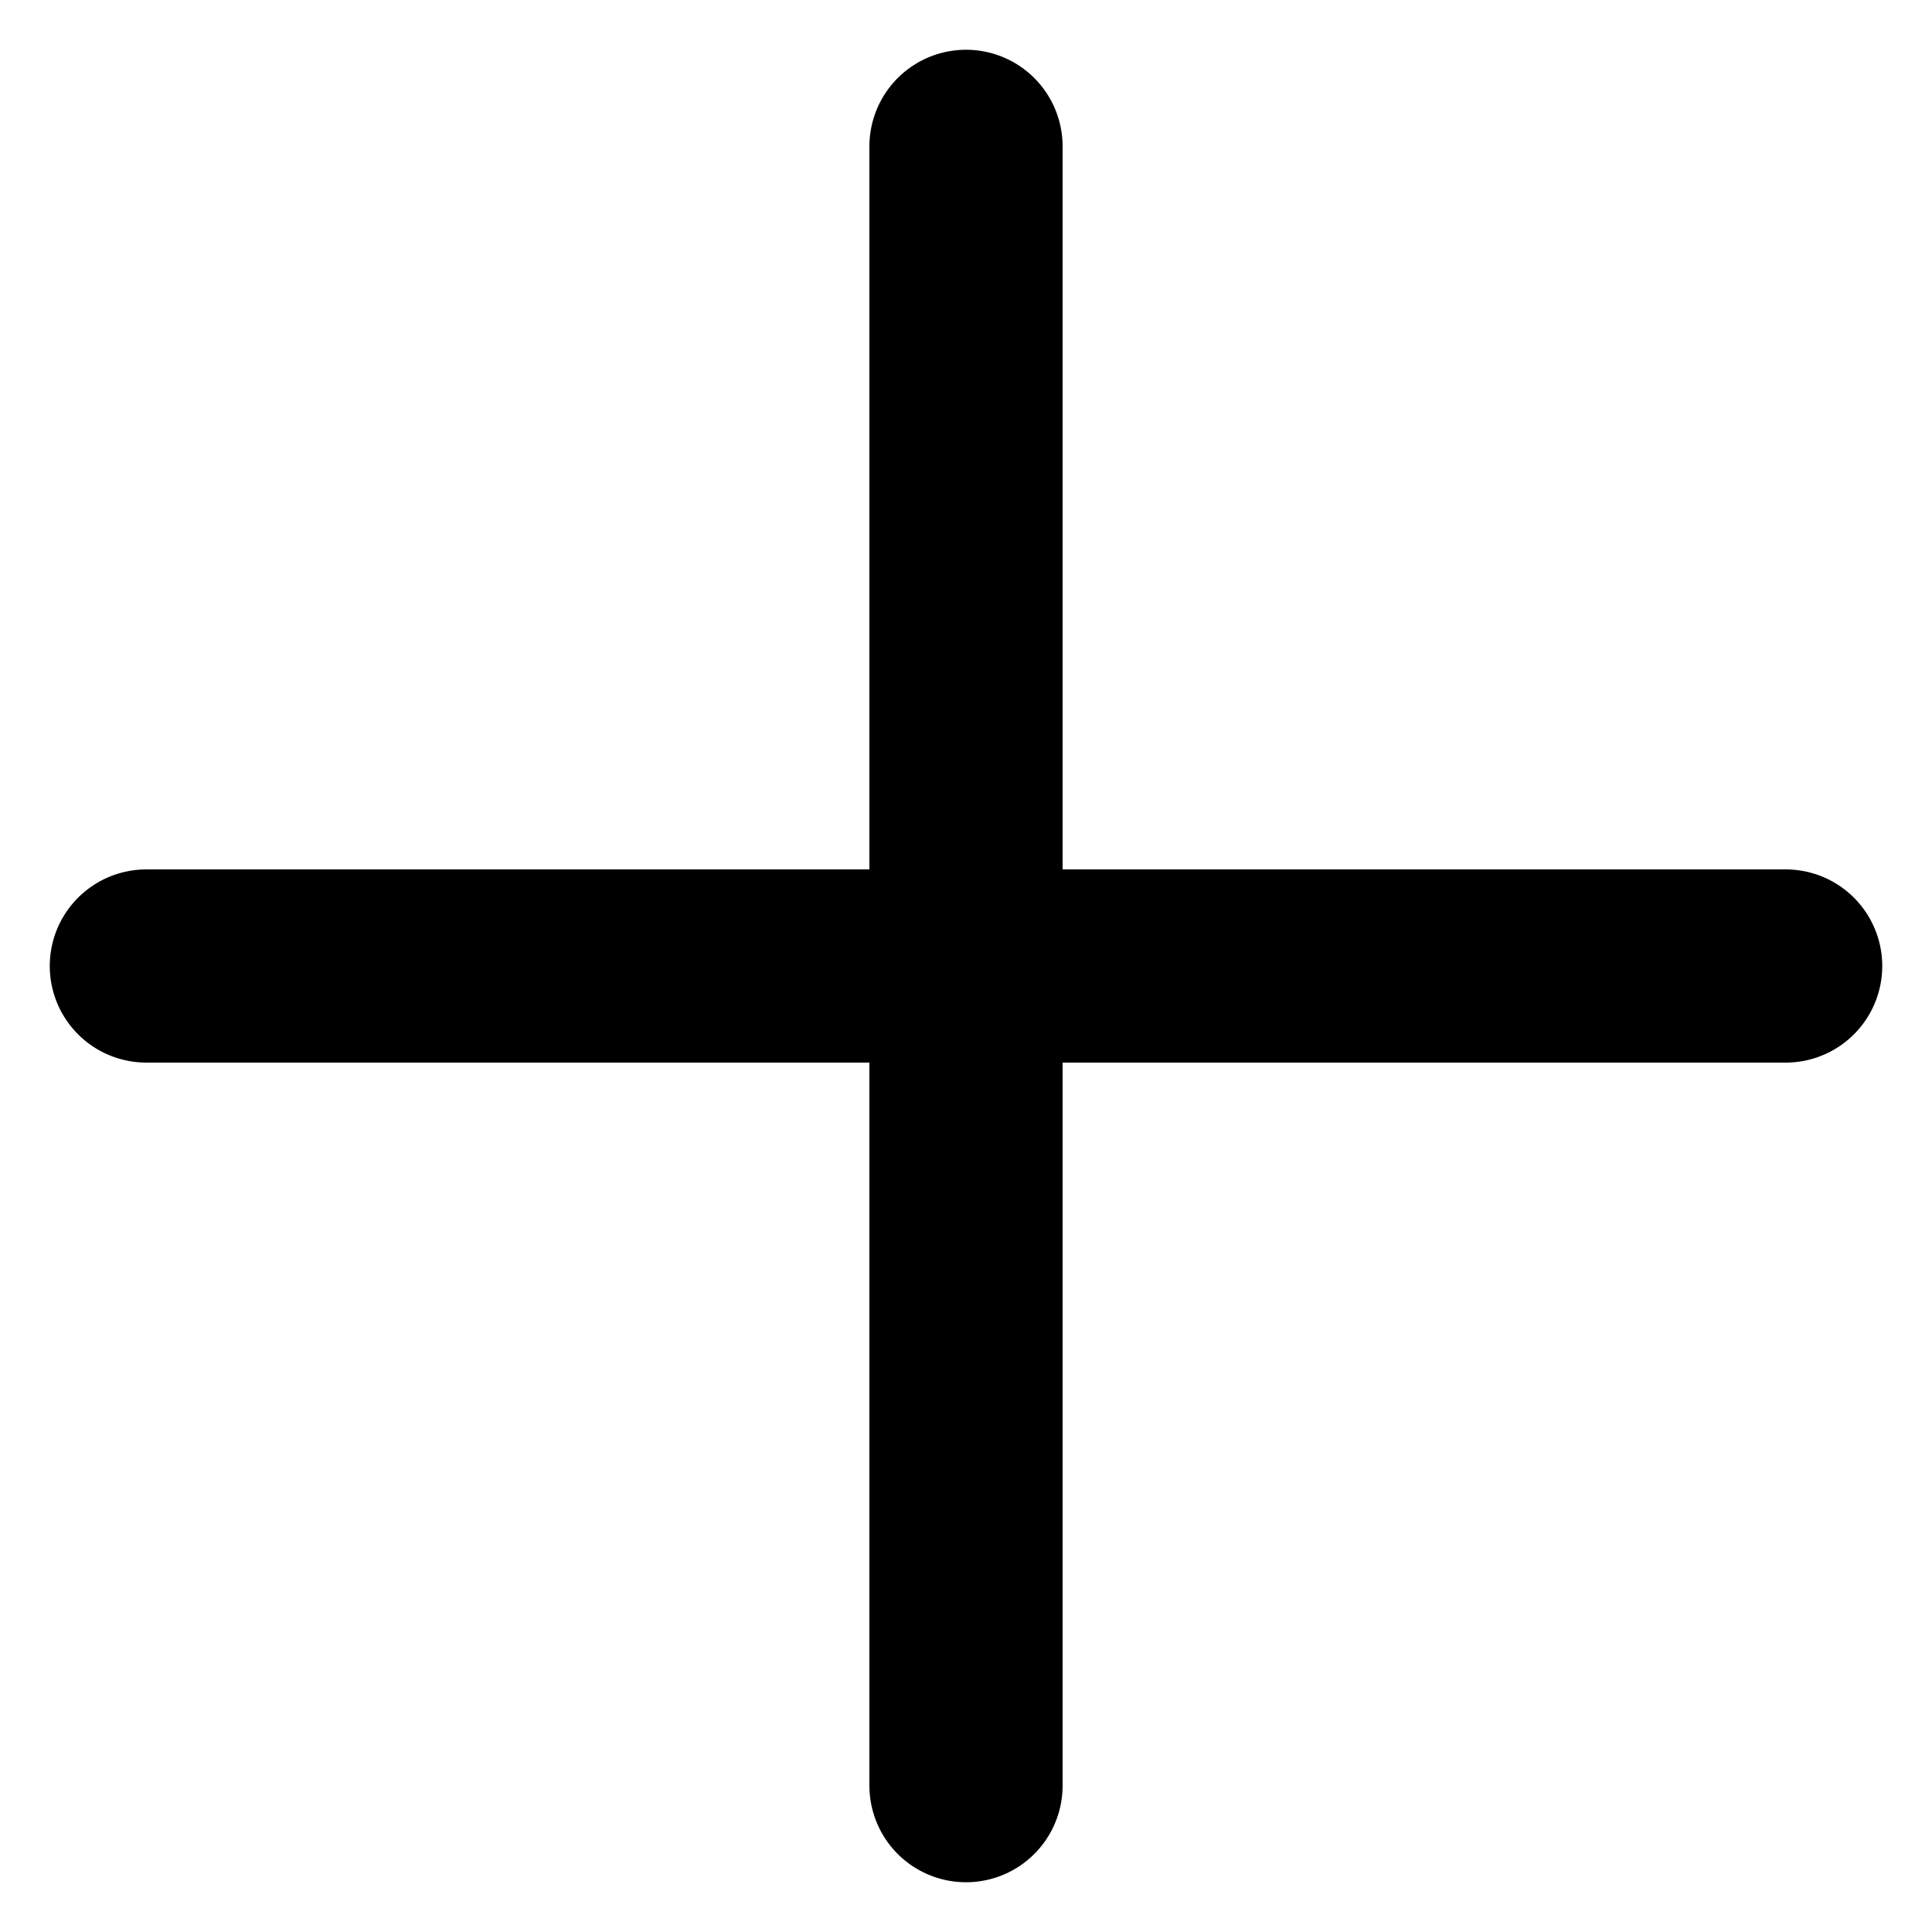
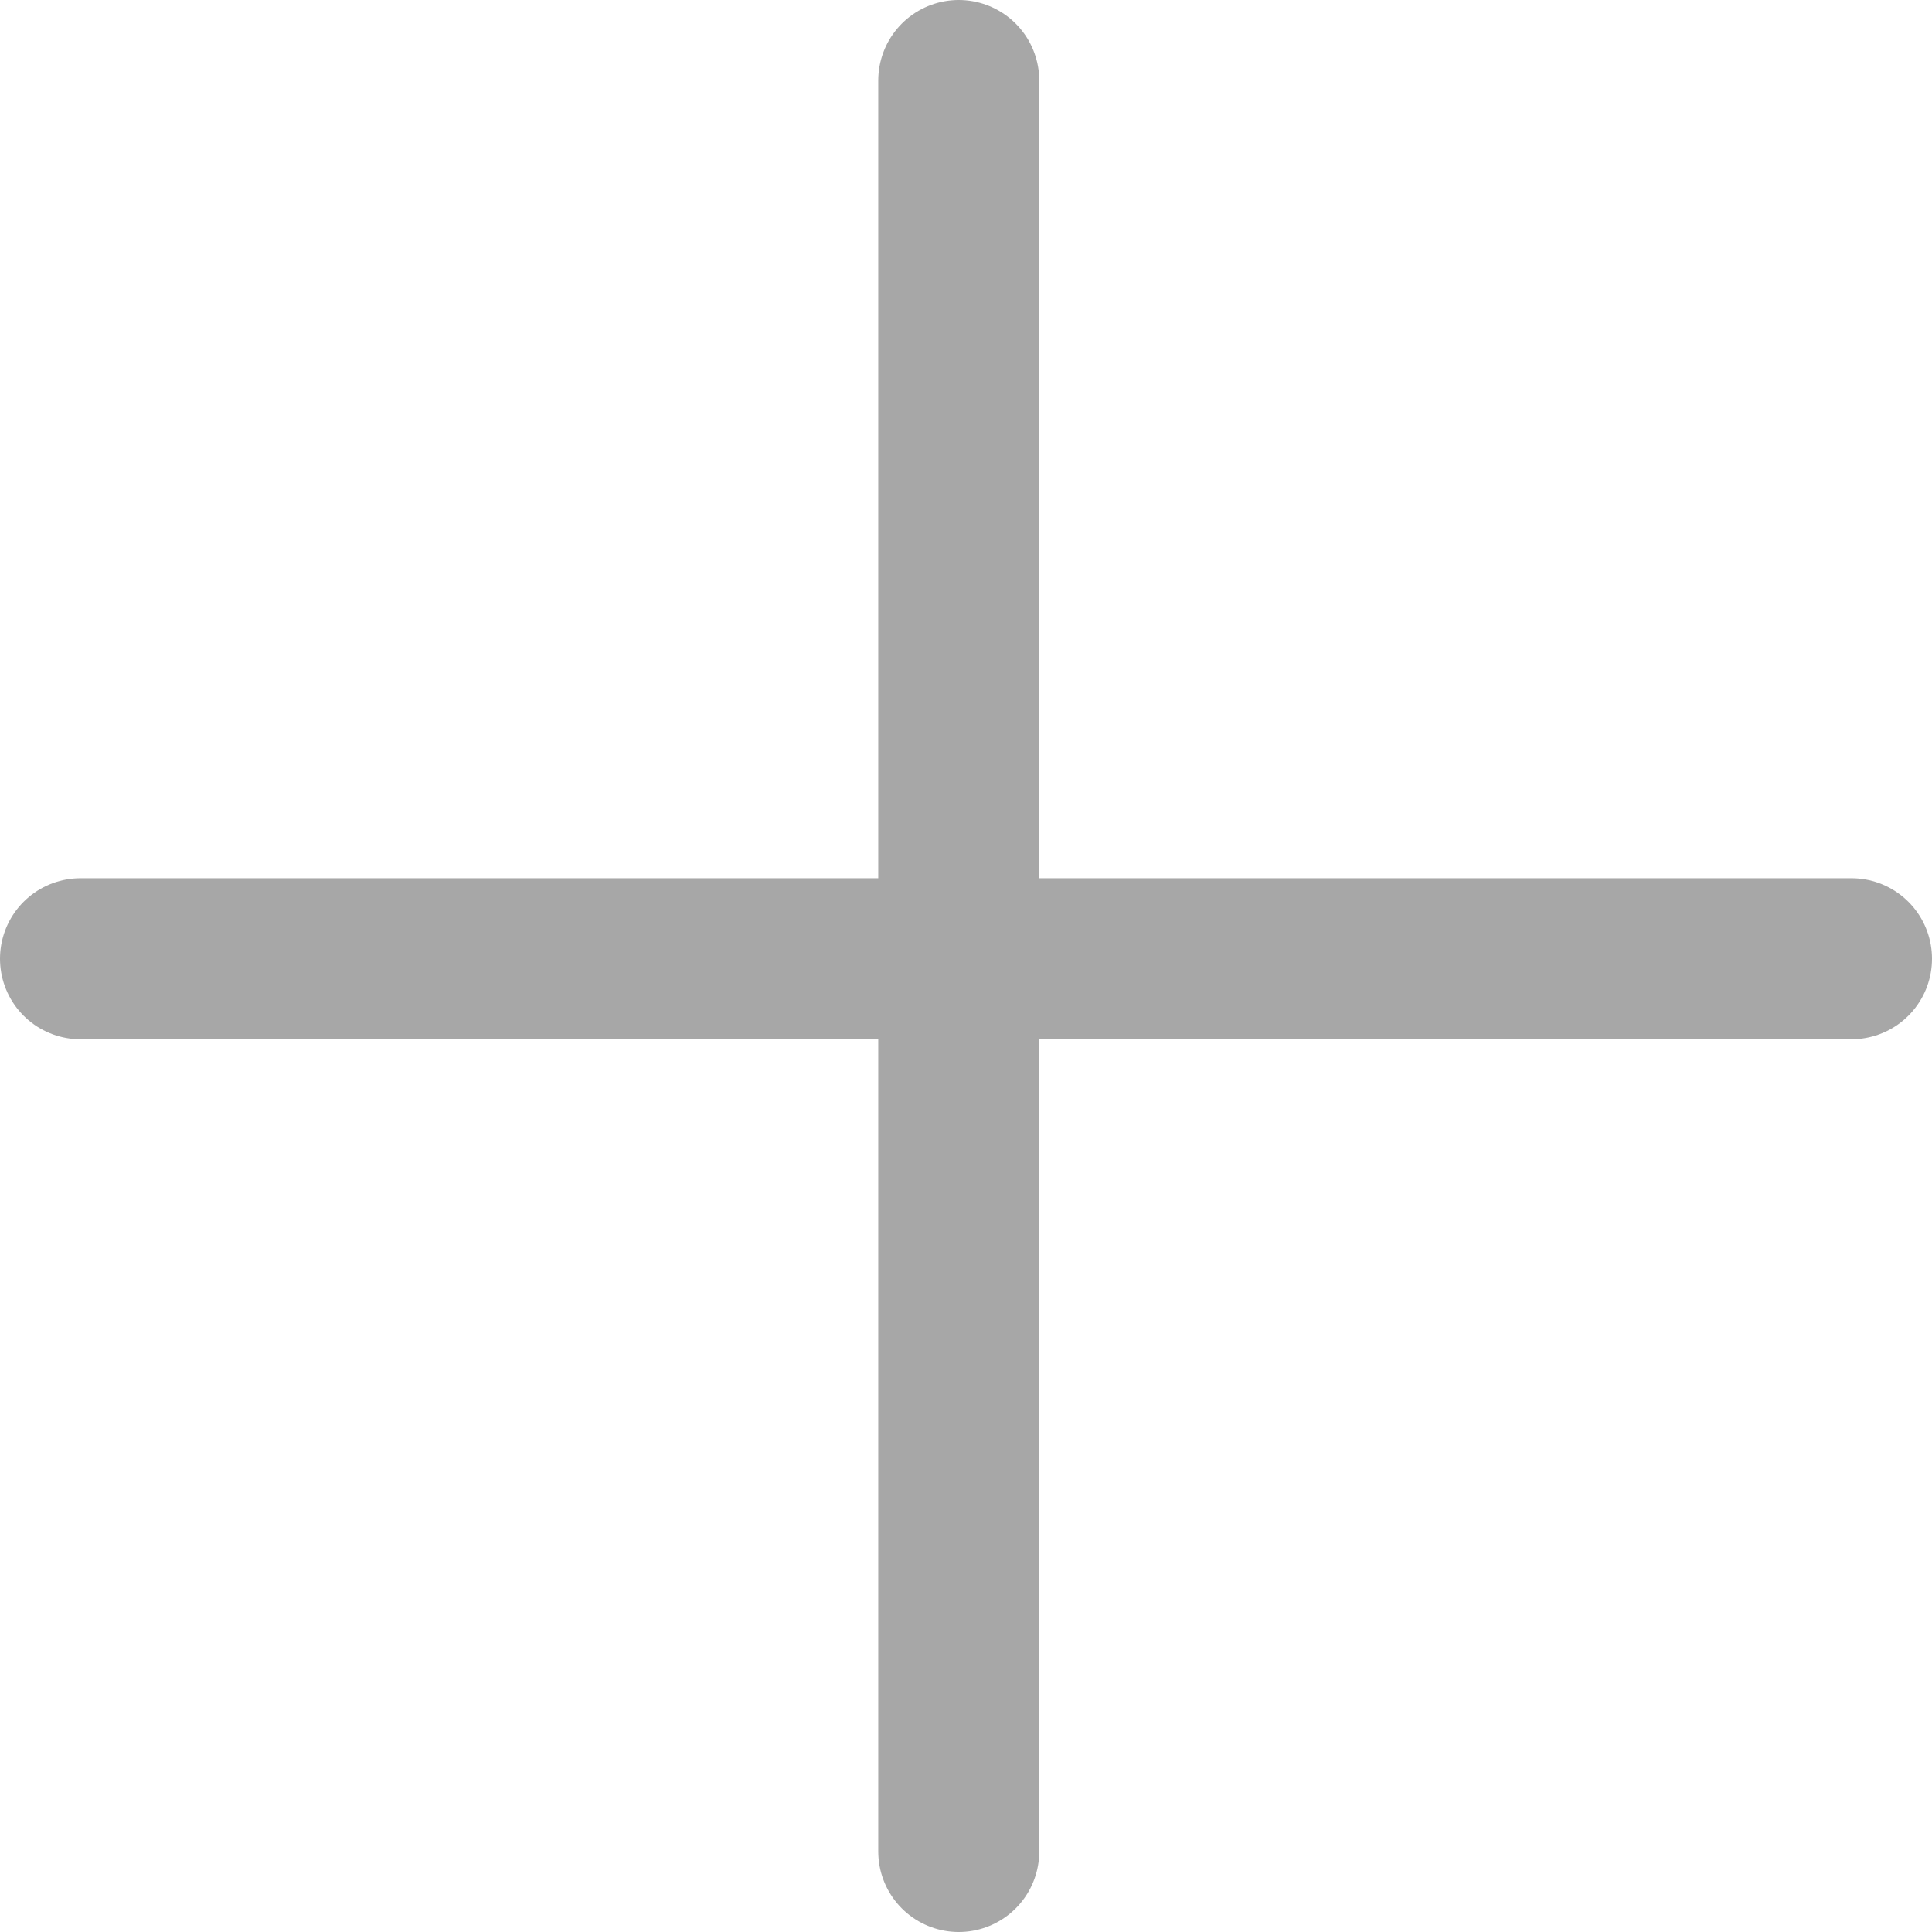
- <svg xmlns="http://www.w3.org/2000/svg" width="20px" height="20px" viewBox="0 0 20 20" version="1.1">
-   <g id="Page-1" stroke="none" stroke-width="1" fill="none" fill-rule="evenodd" stroke-linecap="round">
-     <g id="A0" transform="translate(-794, -1443)" stroke="#000000" stroke-width="2">
-       <g id="Plus" transform="translate(795, 1444)">
-         <path d="M9,0.515 L9,17.485 M17.485,9 L0.515,9" id="Shape" />
-       </g>
-     </g>
-   </g>
+ <svg xmlns="http://www.w3.org/2000/svg" width="12" height="12" viewBox="0 0 12 12" fill="none">
+   <line x1="5.955" y1="0.5" x2="5.955" y2="11.5" stroke="#A7A7A7" stroke-linecap="round" />
+   <line x1="11.5" y1="5.955" x2="0.5" y2="5.955" stroke="#A7A7A7" stroke-linecap="round" />
</svg>
